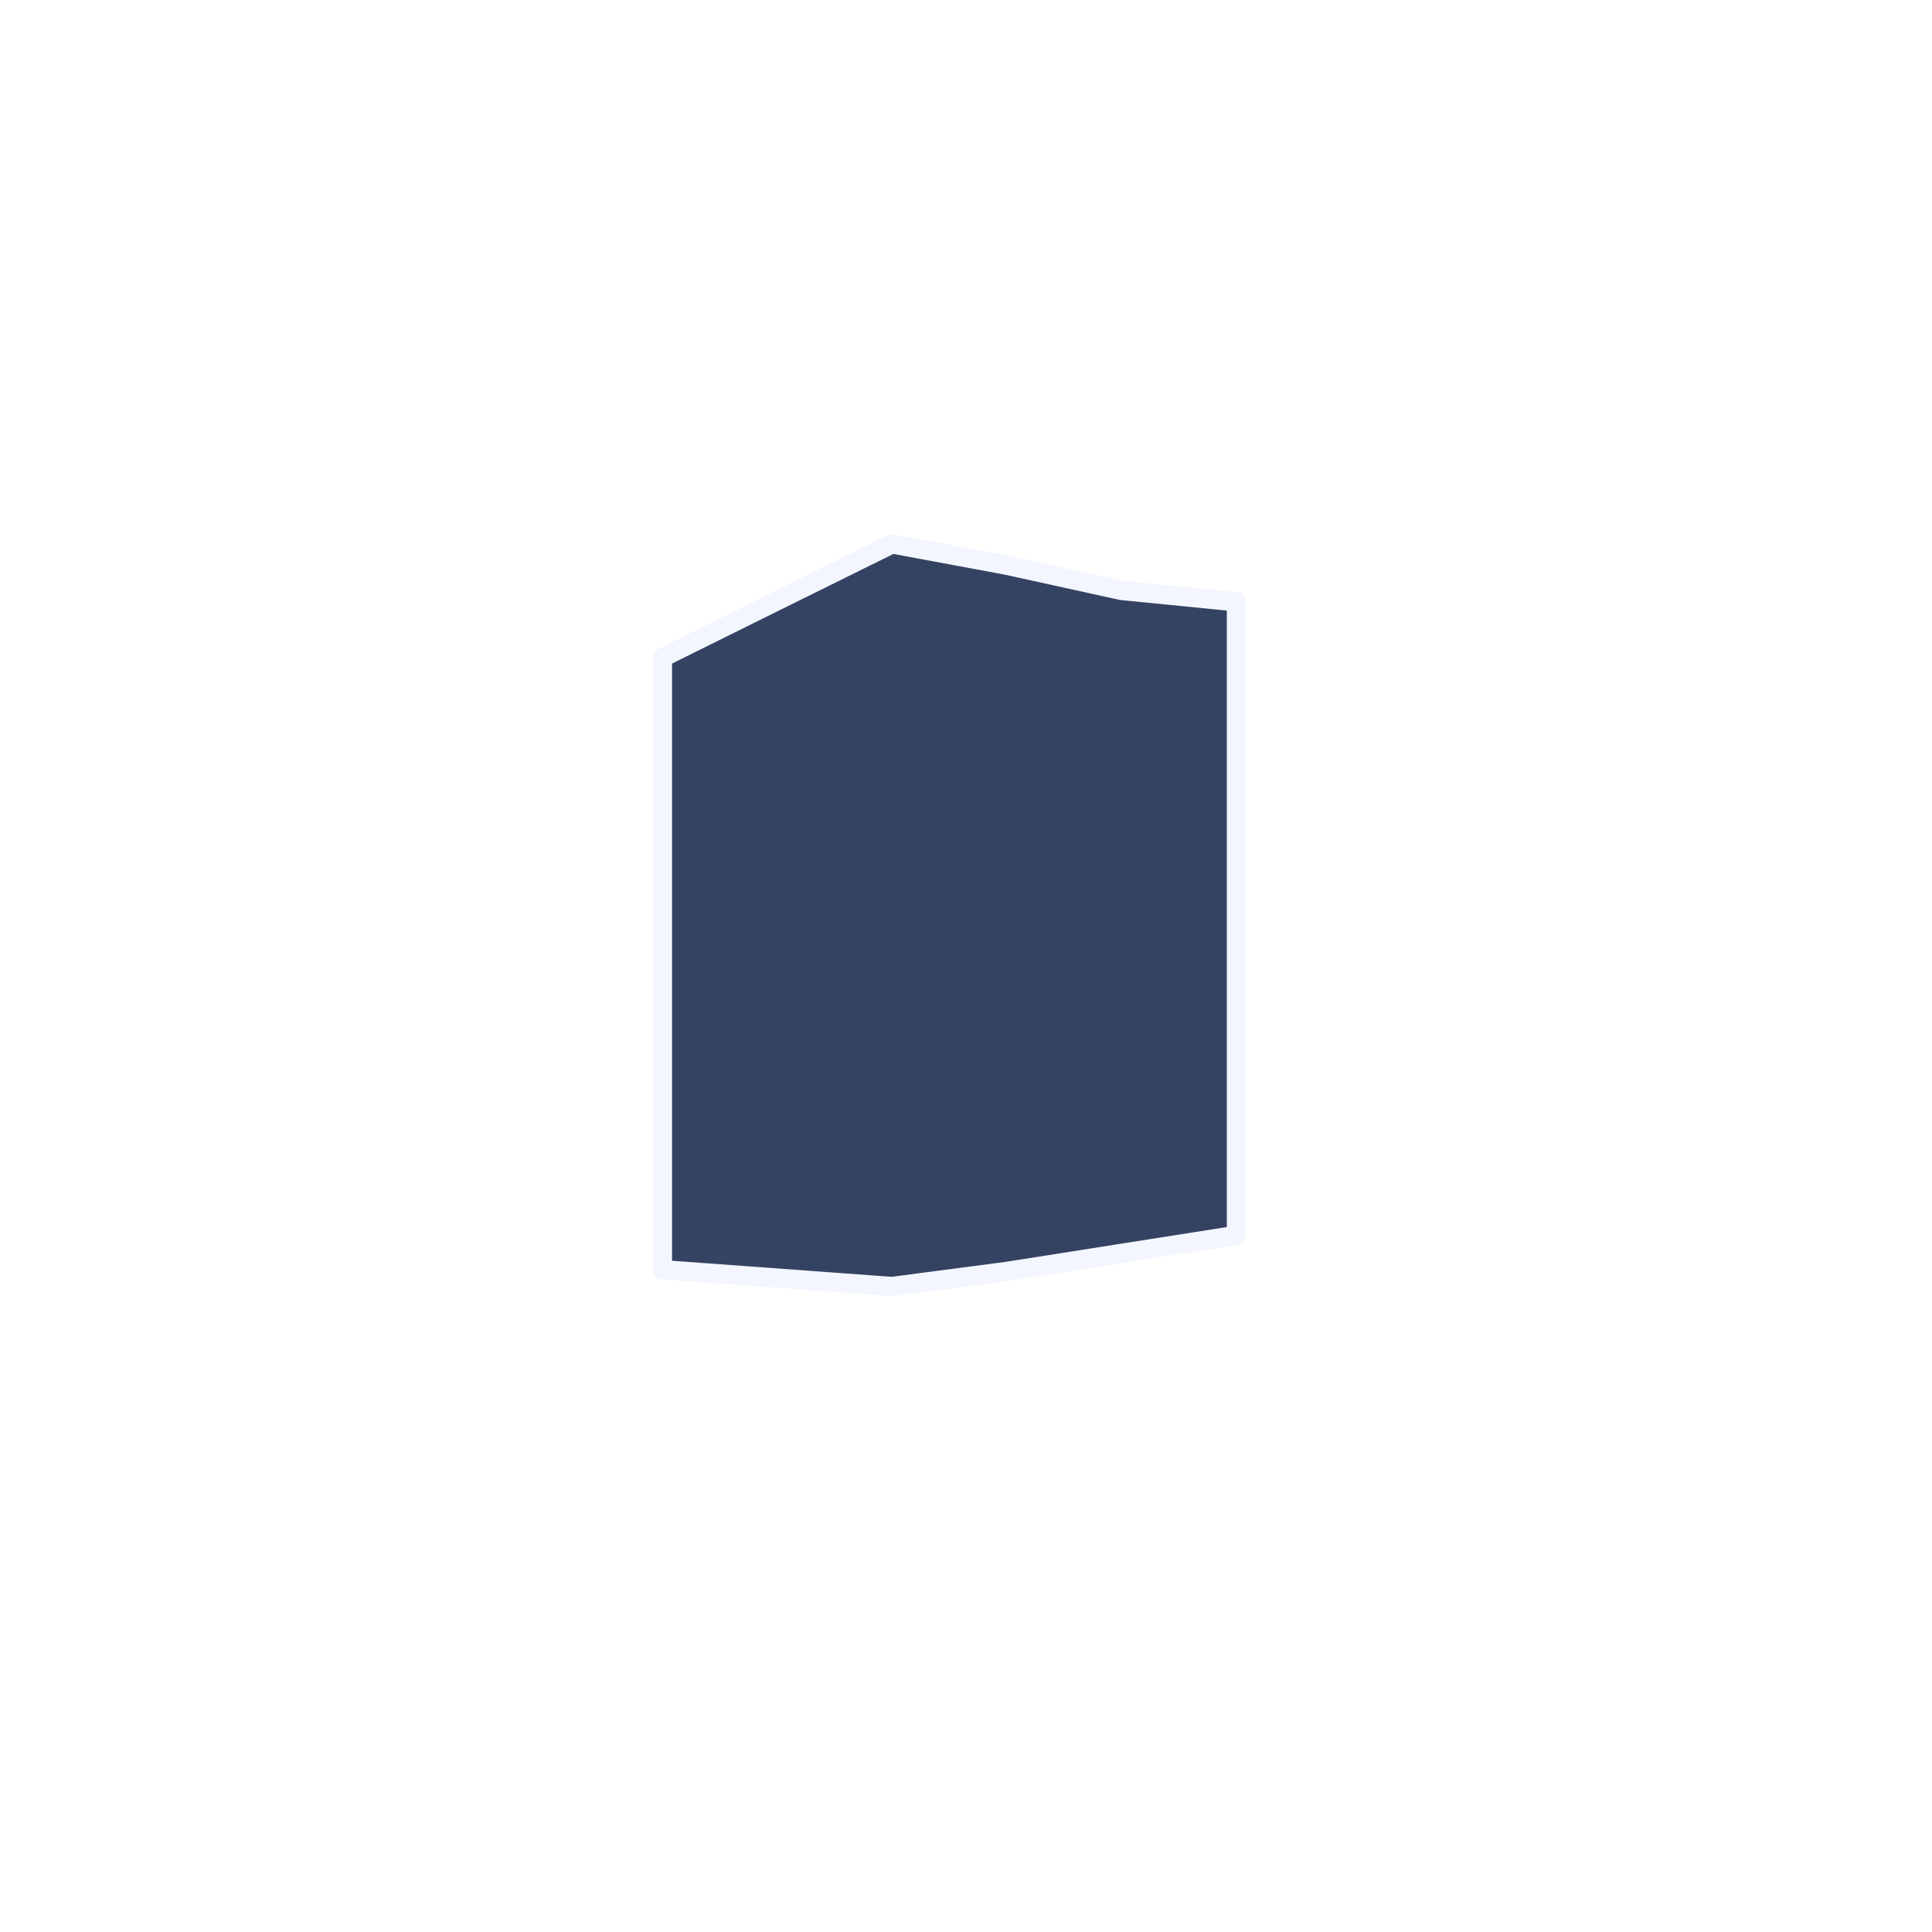
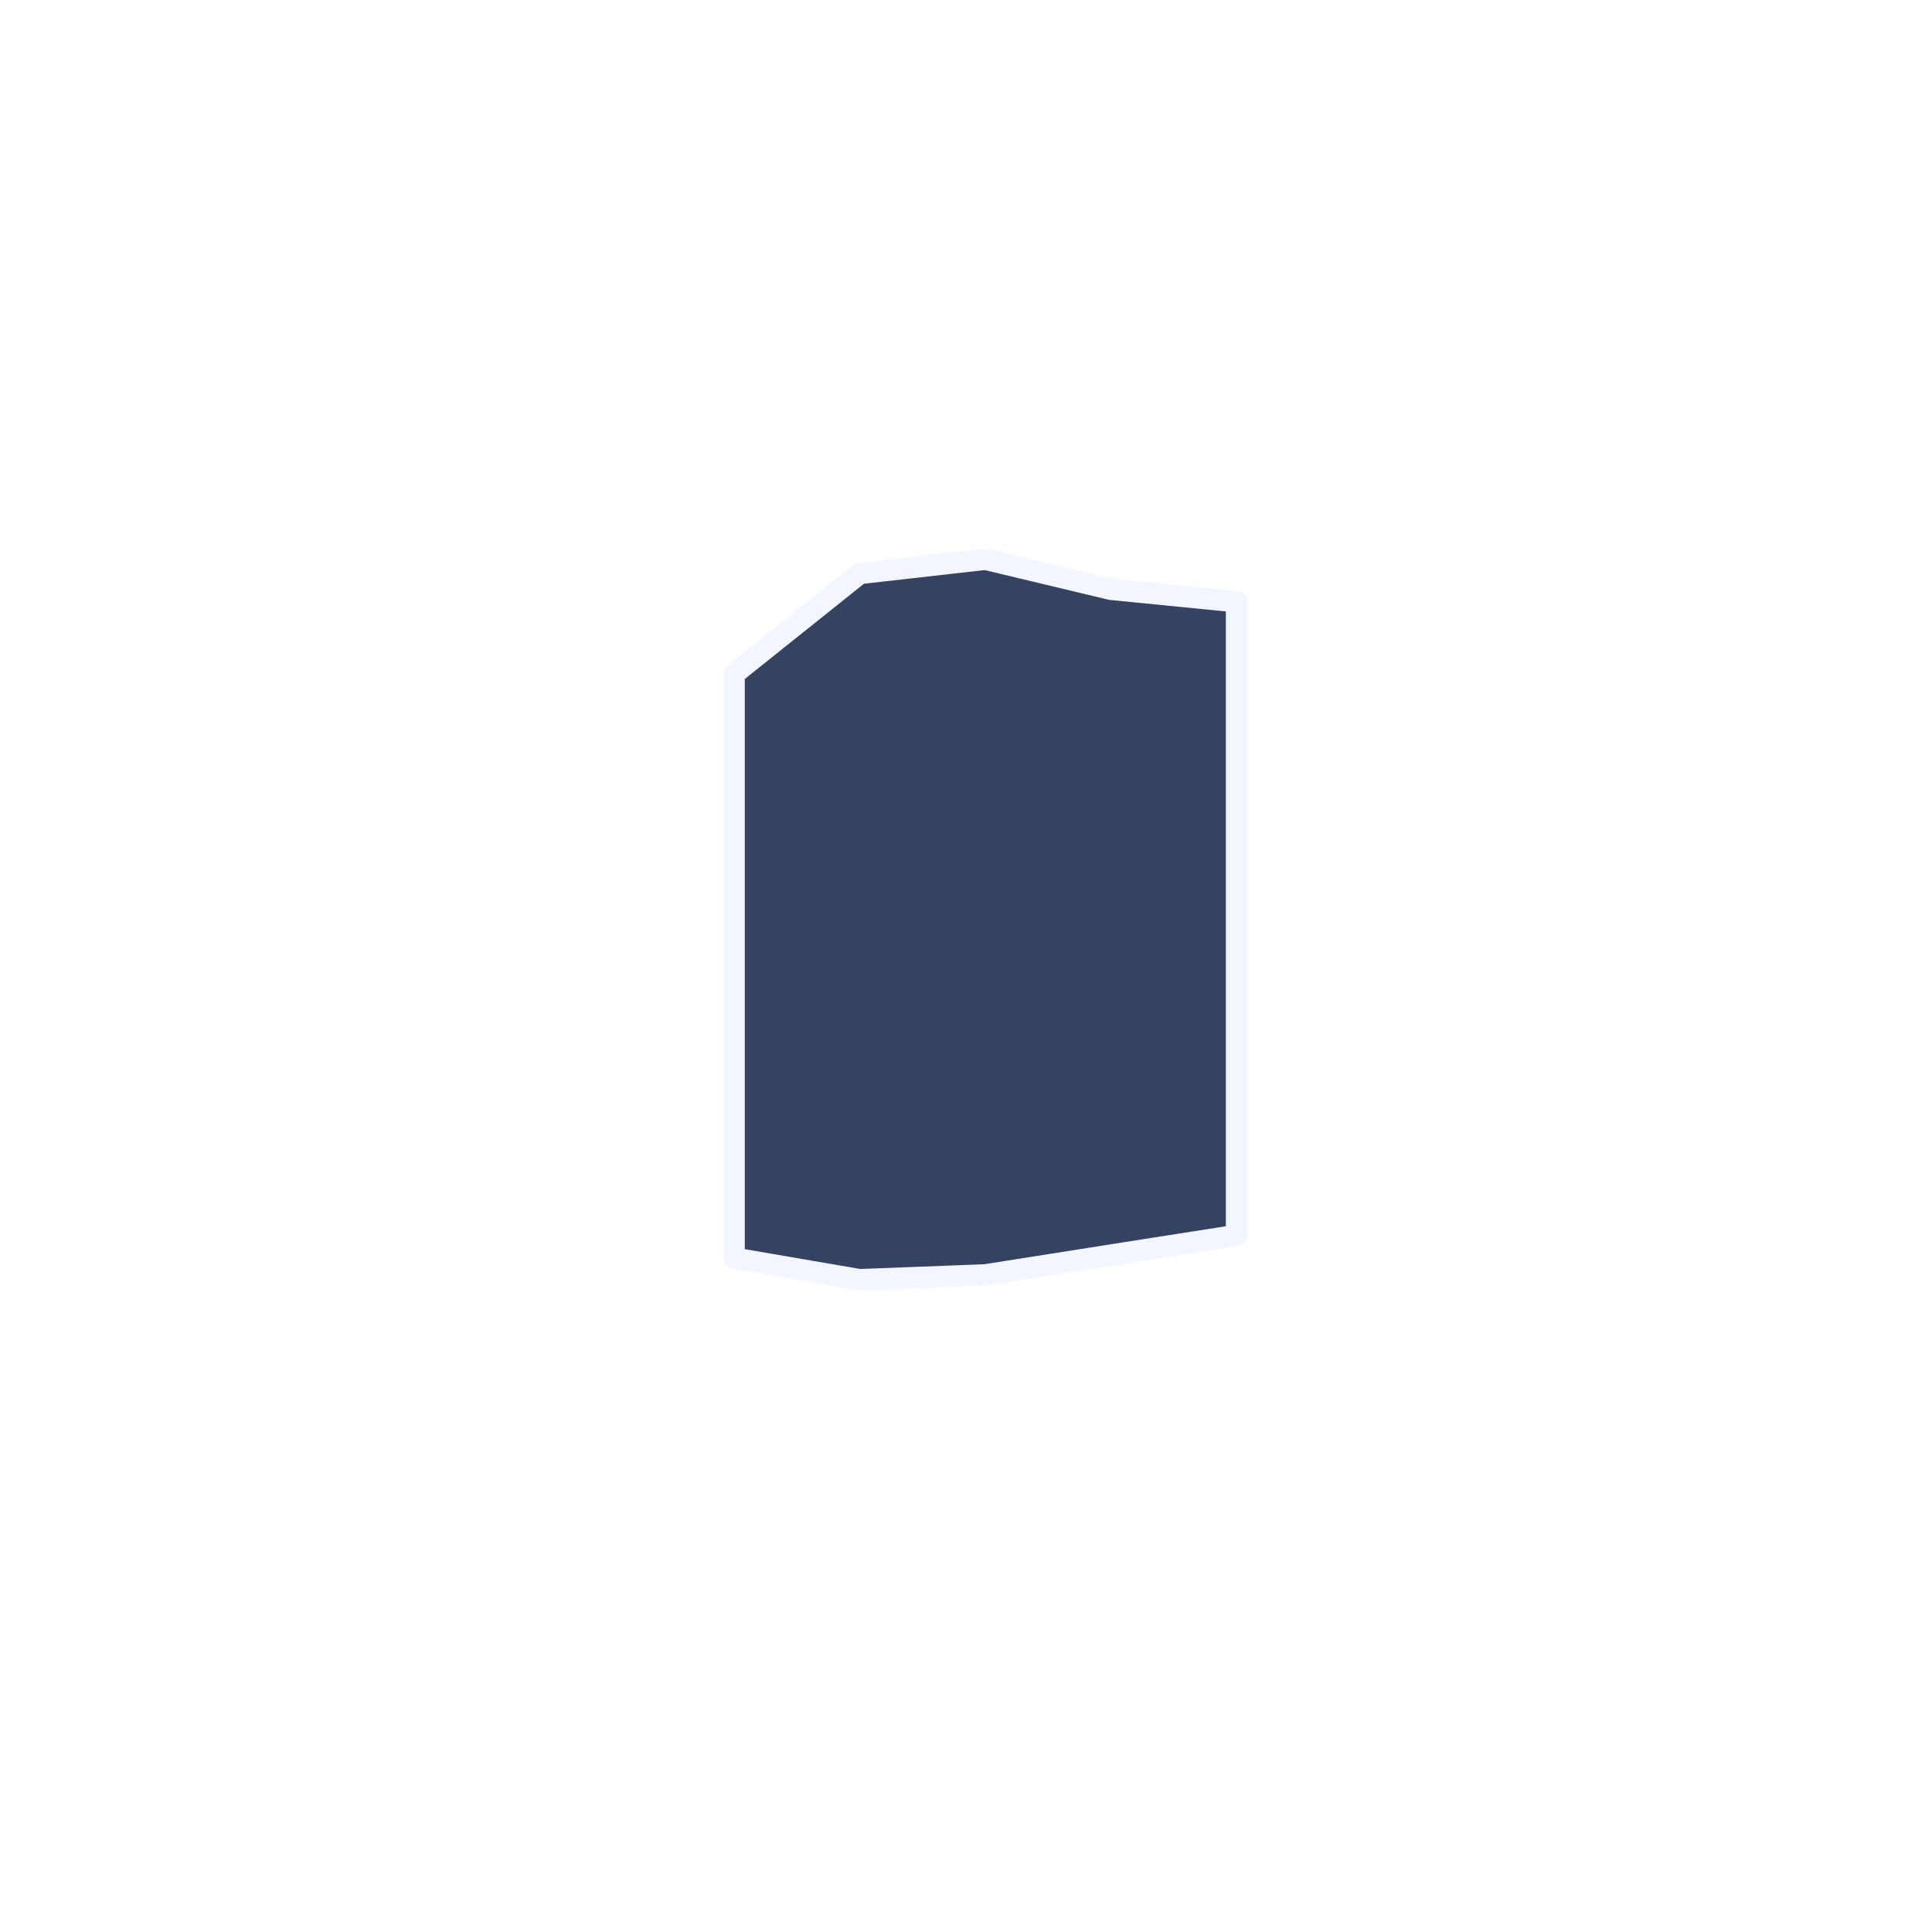
<svg viewBox="0 0 200 200">
-   <path d="M 68.57 68.07 L 80.45 62.18 L 92.34 56.3 L 104.23 58.51 L 116.11 61.12 L 128 62.3 L 128 127.88 L 116.11 129.75 L 104.23 131.62 L 92.34 133.18 L 80.45 132.31 L 68.57 131.44 Z" fill="#354362" stroke="#f4f6ff" stroke-width="2" stroke-linejoin="round" />
+   <path d="M 76 69.76 L 89 59.37 L 102 57.9 L 115 61.01 L 128 62.3 L 128 127.88 L 115 129.92 L 102 131.97 L 89 132.47 L 76 130.24 Z" fill="#354362" stroke="#f4f6ff" stroke-width="2.2" stroke-linejoin="round" />
</svg>
